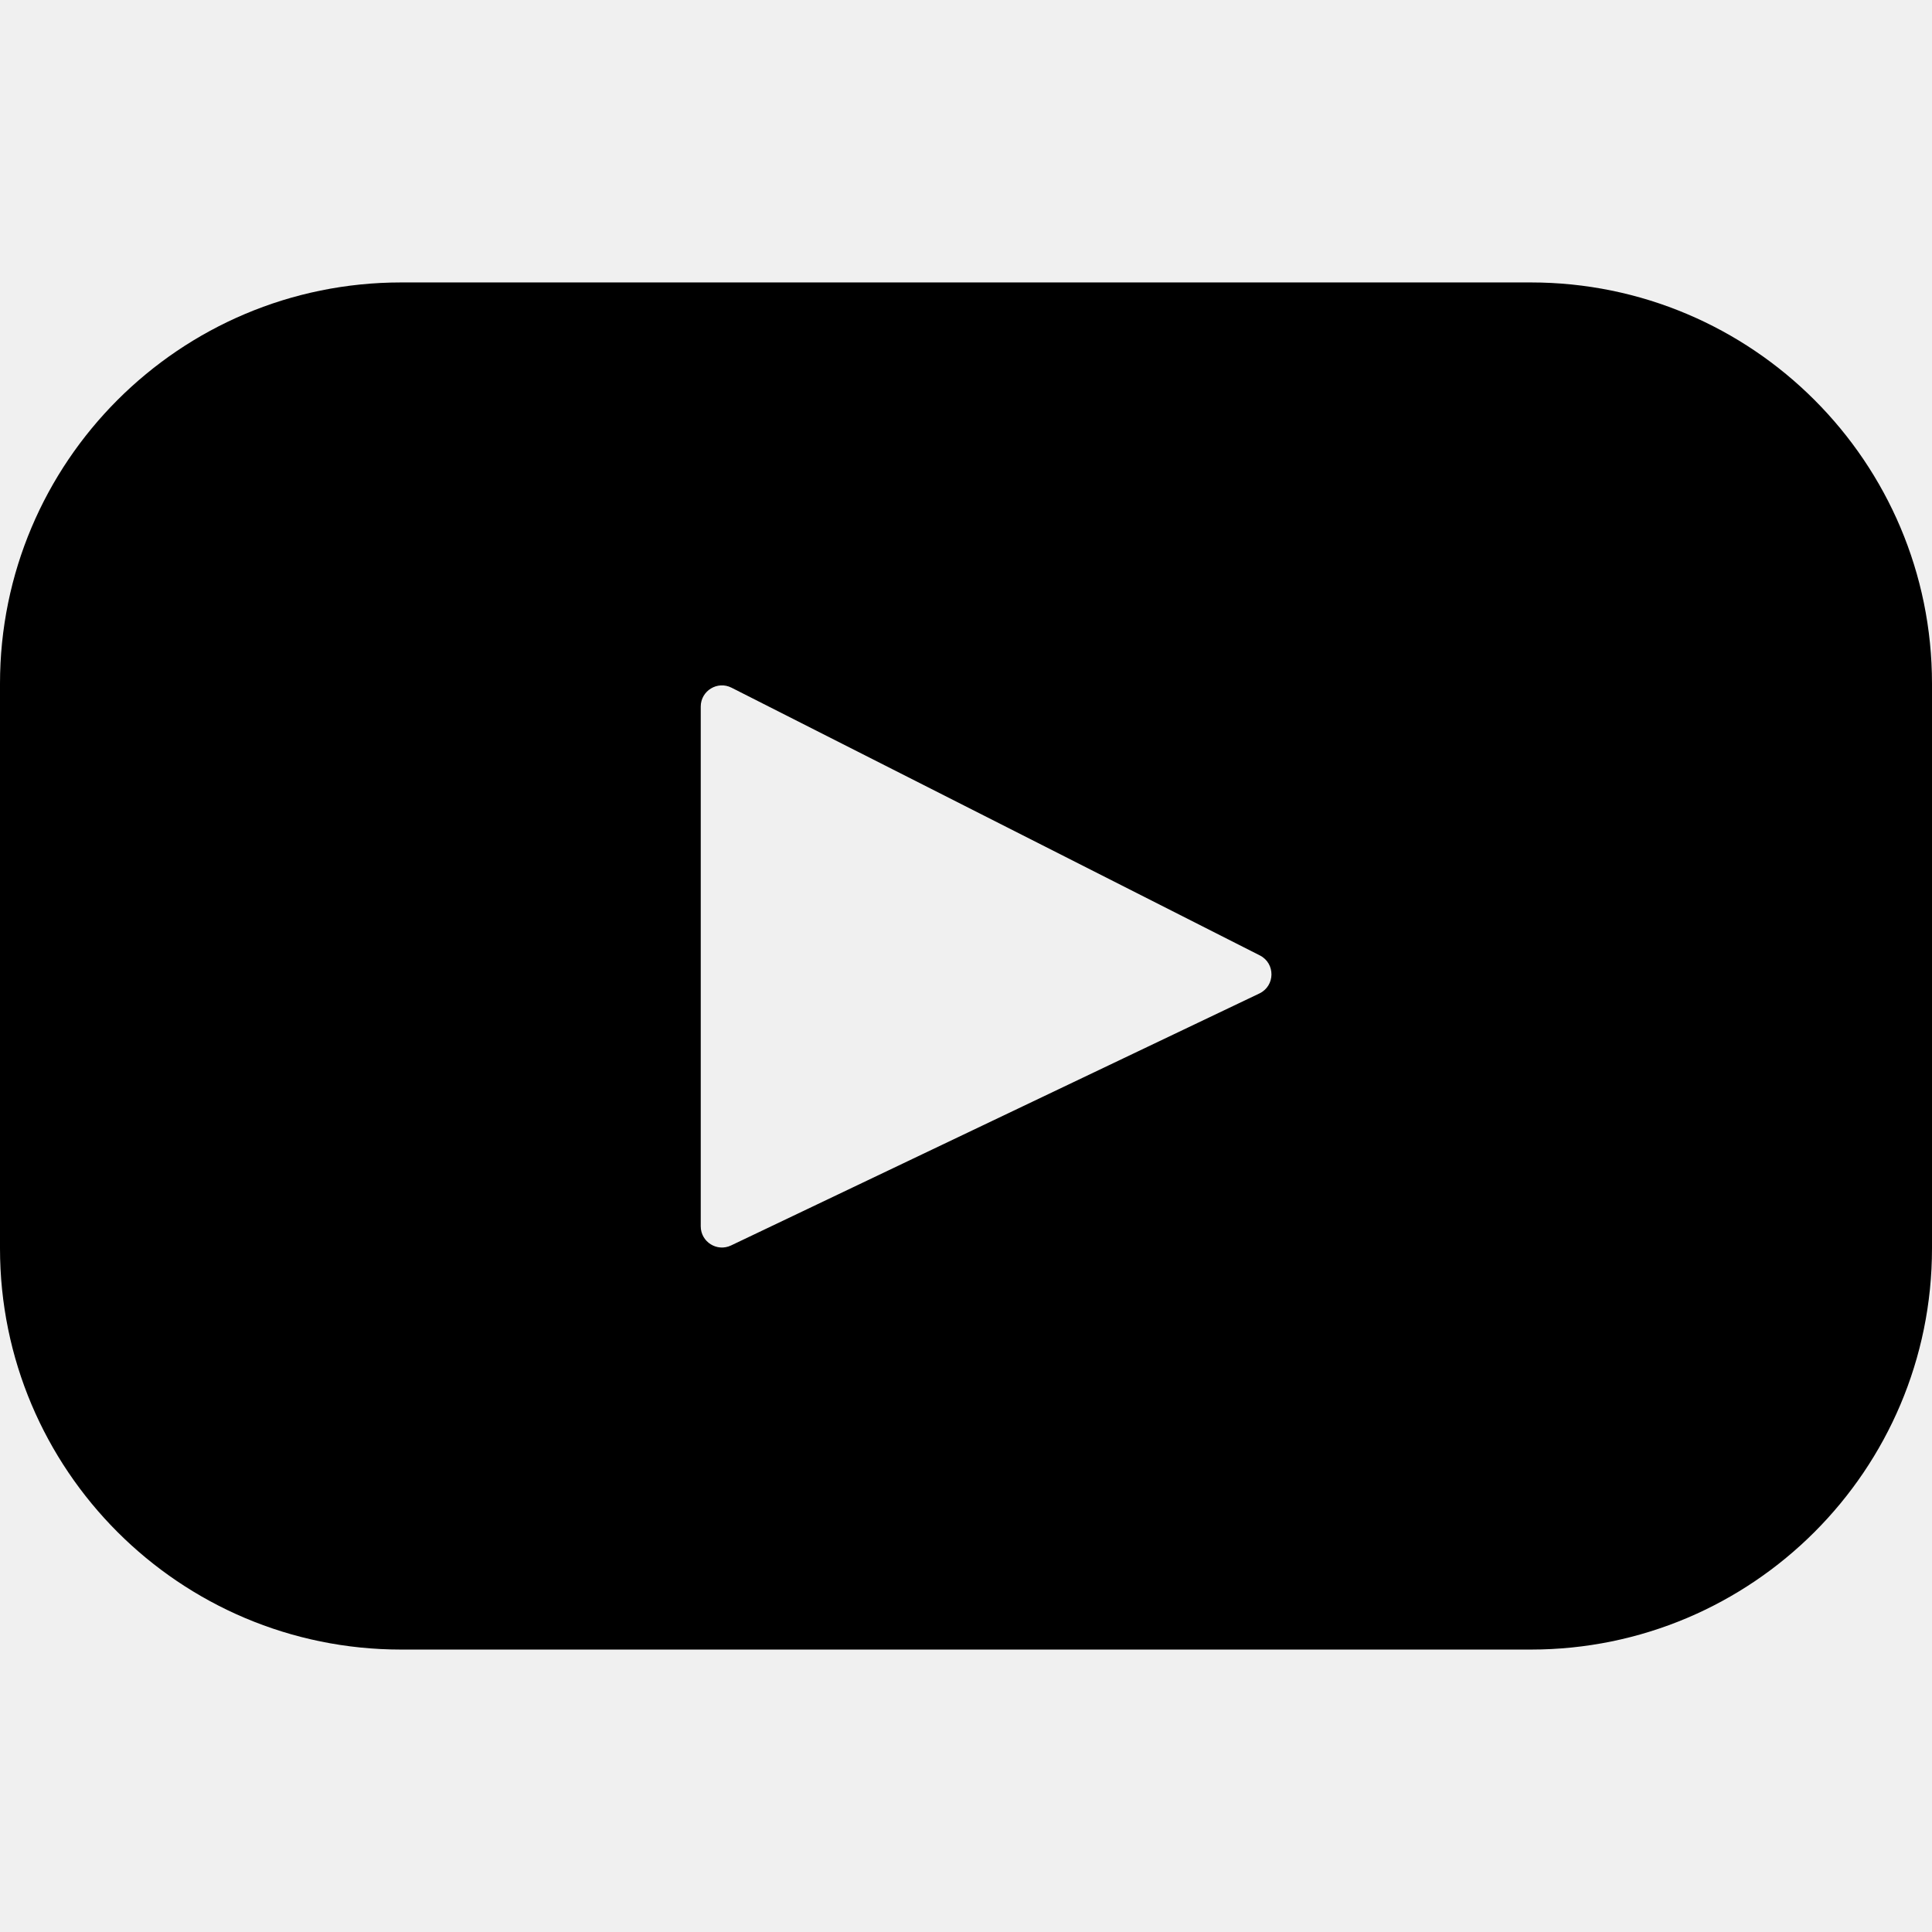
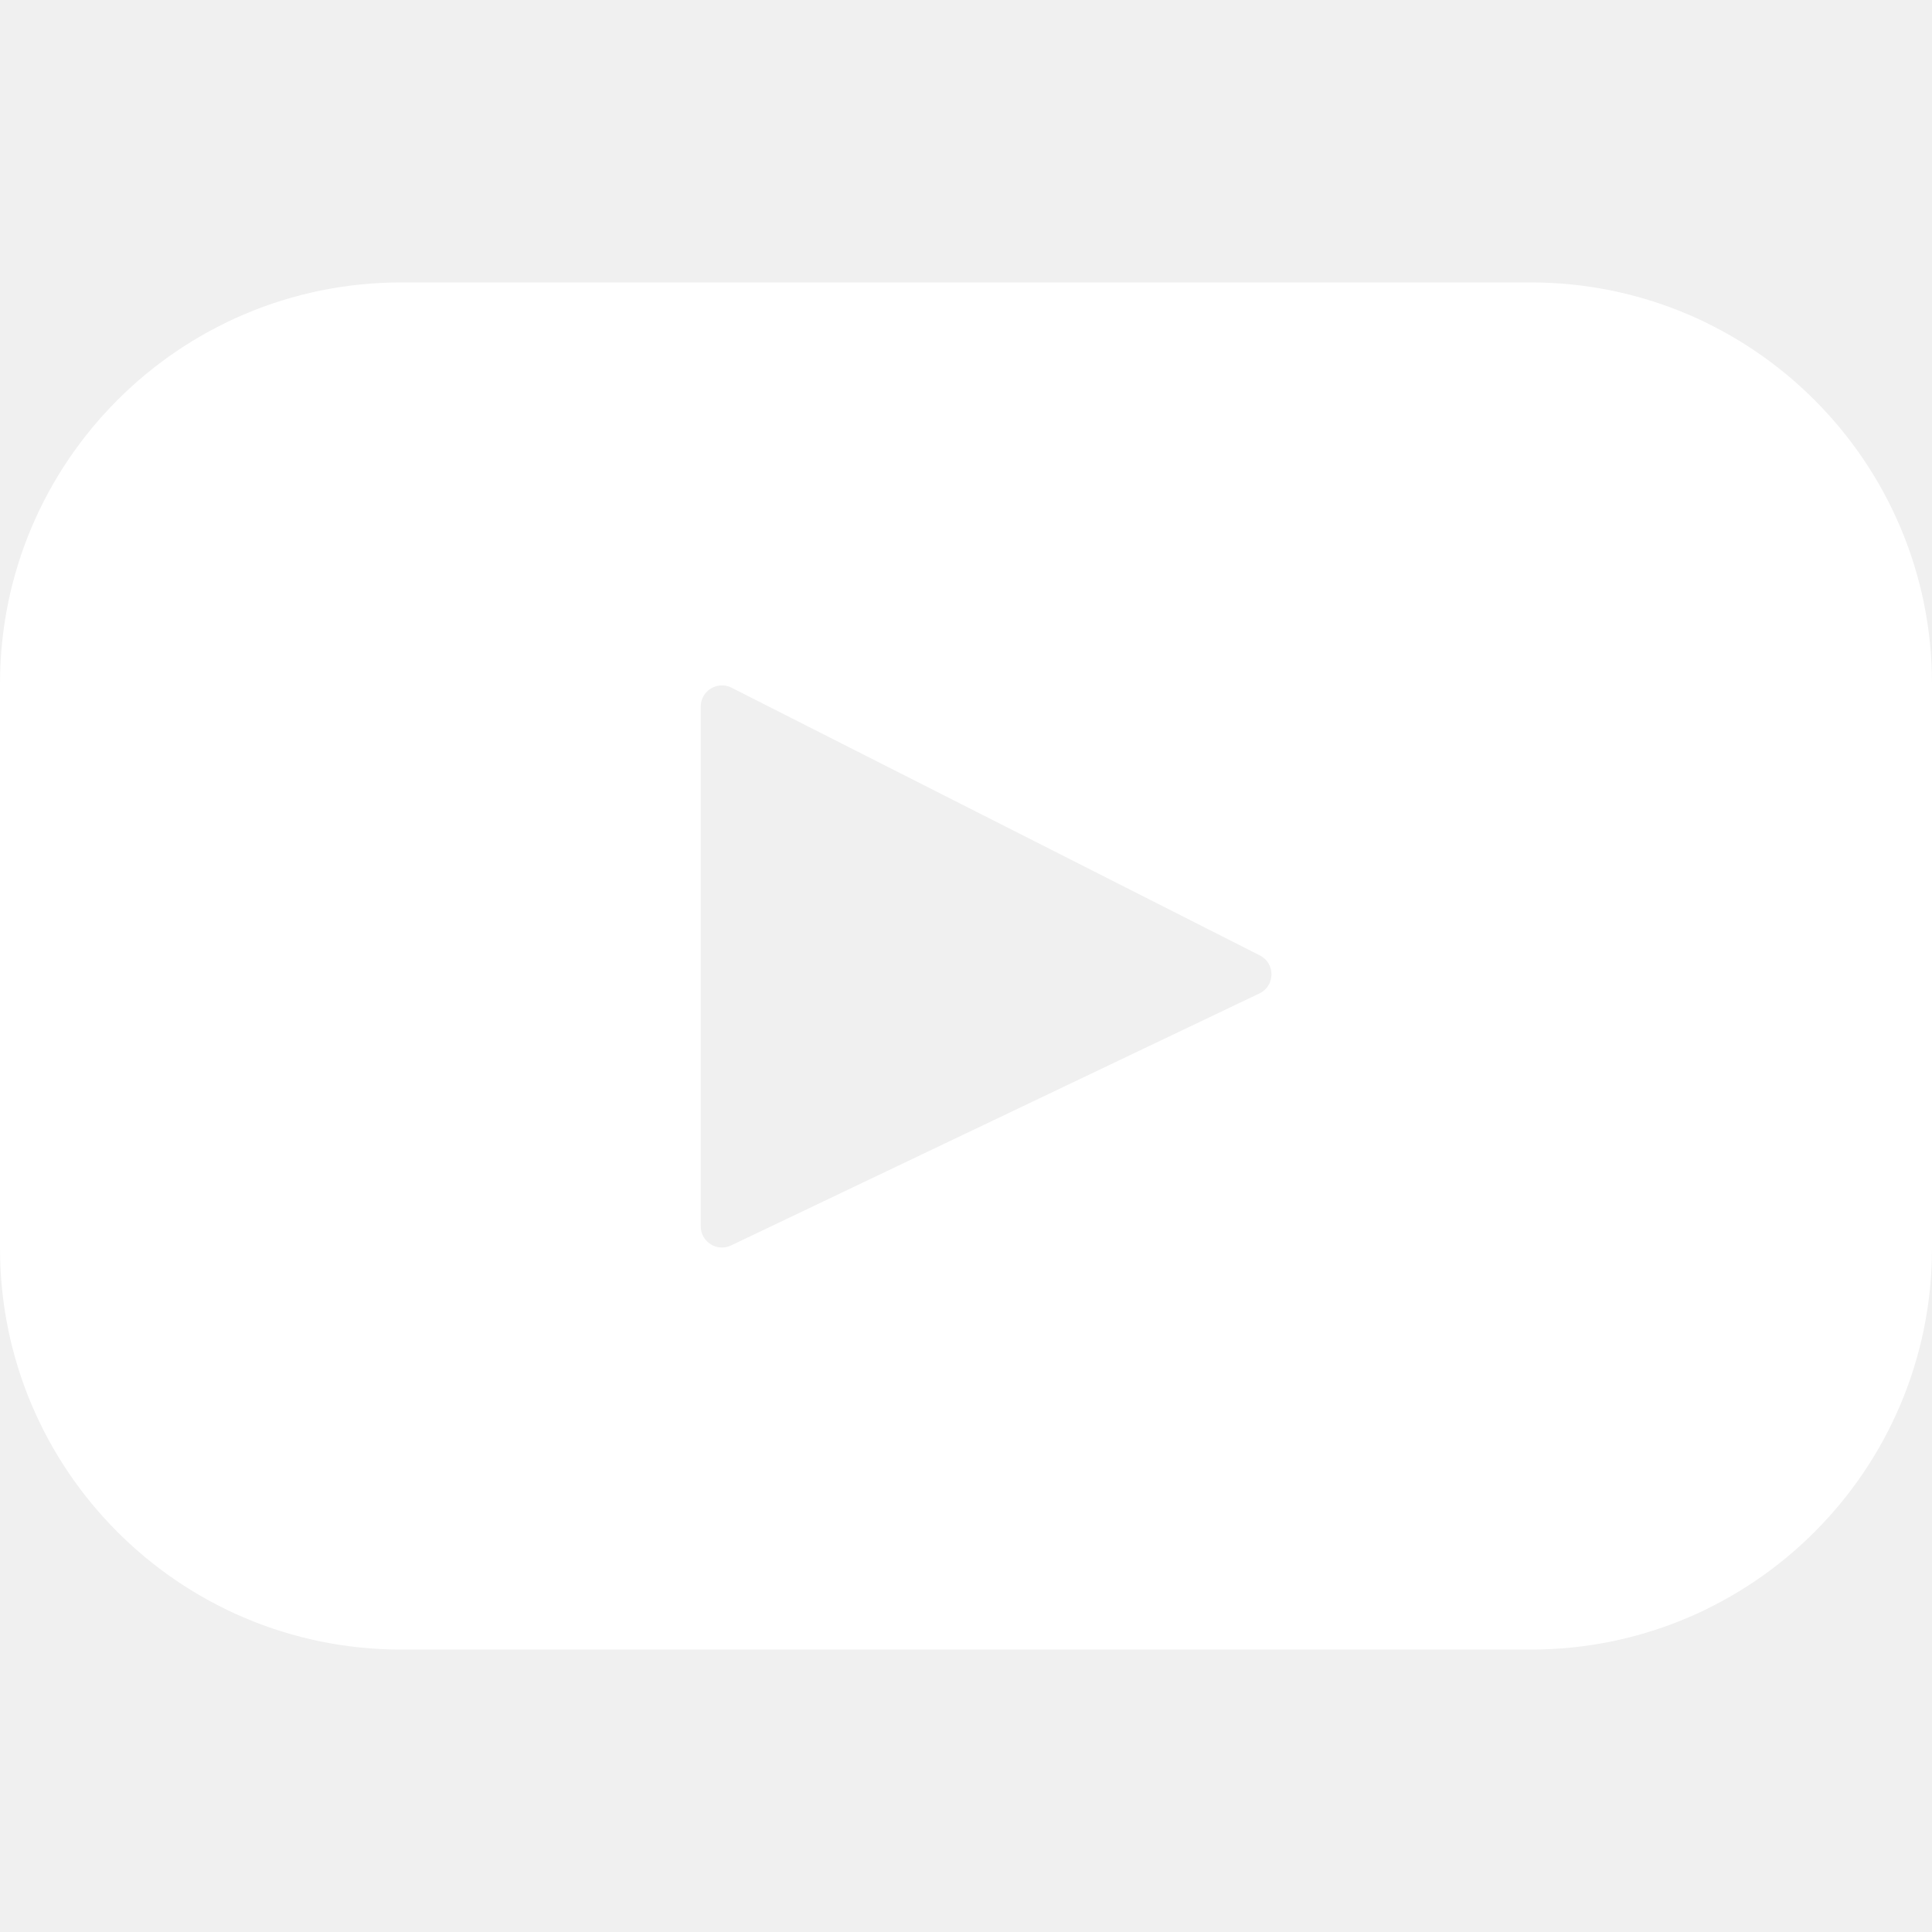
- <svg xmlns="http://www.w3.org/2000/svg" height="800px" width="800px" version="1.1" id="Layer_1" viewBox="0 0 461.001 461.001" xml:space="preserve">
+ <svg xmlns="http://www.w3.org/2000/svg" fill="#fff" class="svg svg-social" height="800px" width="800px" version="1.1" id="Layer_1" viewBox="0 0 461.001 461.001" xml:space="preserve">
  <g>
    <path d="M365.257,67.393H95.744C42.866,67.393,0,110.259,0,163.137v134.728   c0,52.878,42.866,95.744,95.744,95.744h269.513c52.878,0,95.744-42.866,95.744-95.744V163.137   C461.001,110.259,418.135,67.393,365.257,67.393z M300.506,237.056l-126.06,60.123c-3.359,1.602-7.239-0.847-7.239-4.568V168.607   c0-3.774,3.982-6.22,7.348-4.514l126.06,63.881C304.363,229.873,304.298,235.248,300.506,237.056z" />
  </g>
</svg>
